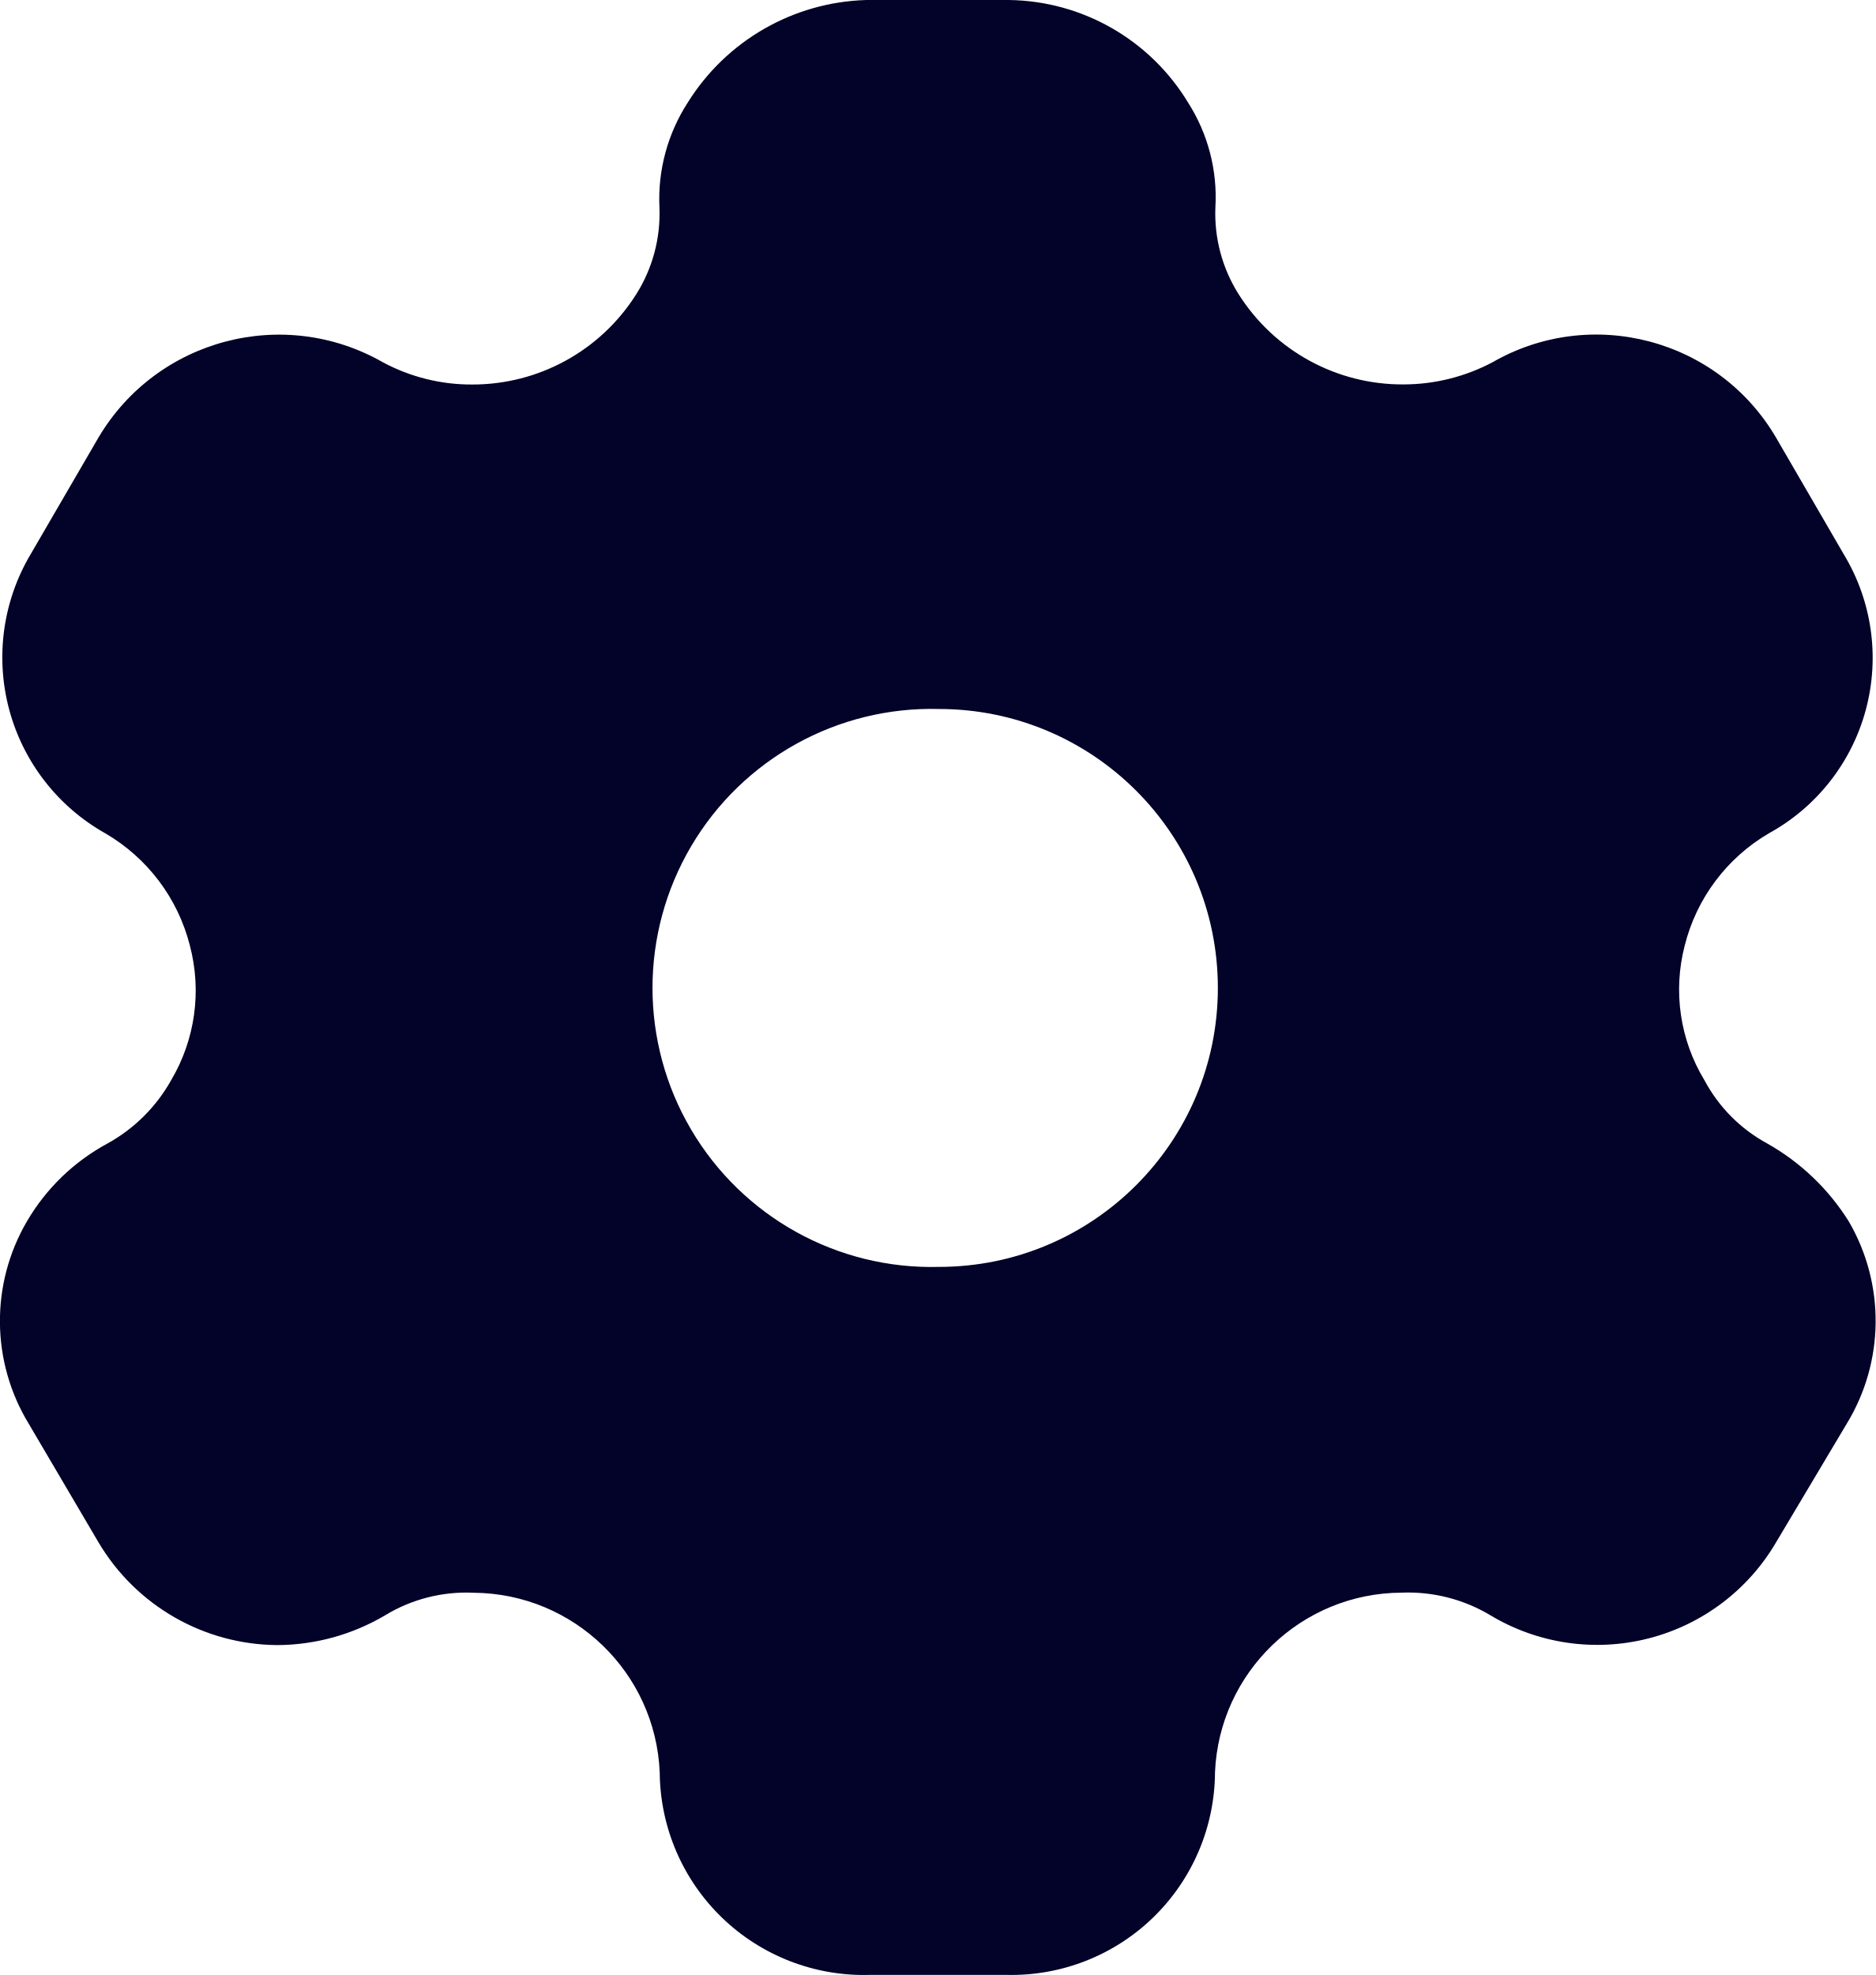
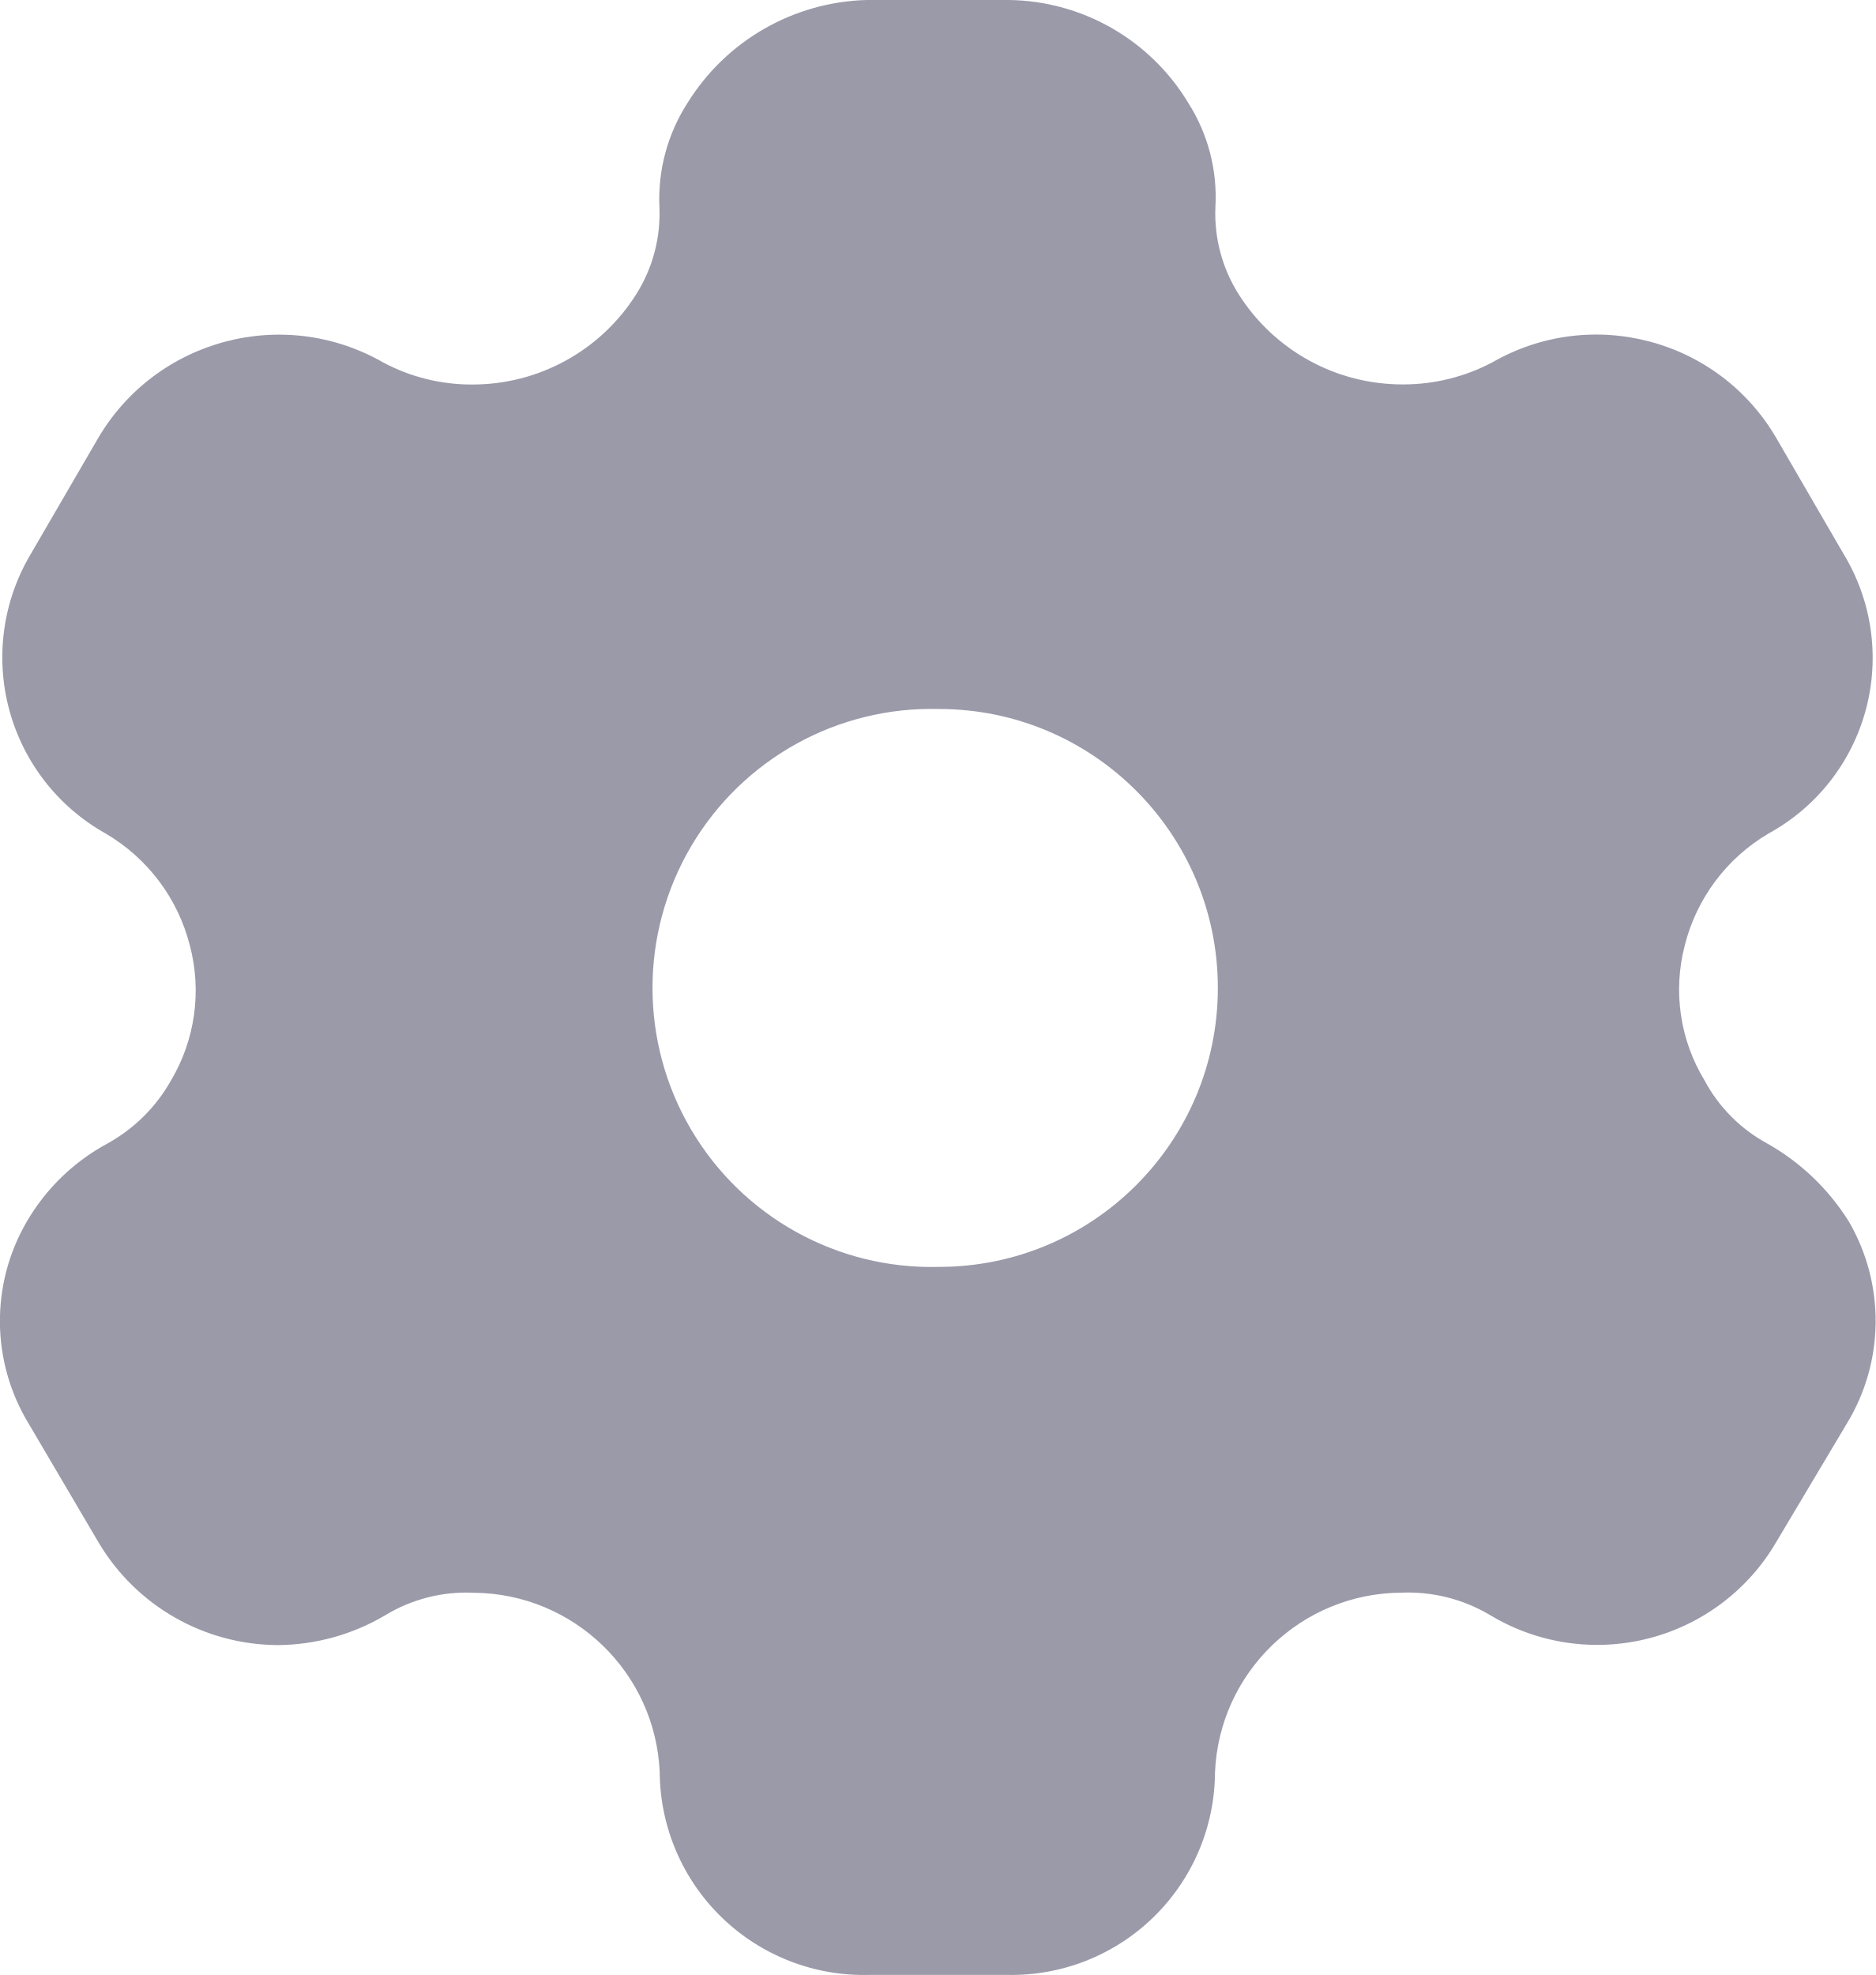
<svg xmlns="http://www.w3.org/2000/svg" width="19" height="20.001" viewBox="0 0 19 20.001">
-   <g id="Setting" transform="translate(-2.502 -2)">
-     <path id="Setting-2" data-name="Setting" d="M12.7,22h-1.39a2.067,2.067,0,0,1-2.126-2.05A1.9,1.9,0,0,0,7.3,18.13a1.581,1.581,0,0,0-.9.23,2.168,2.168,0,0,1-1.084.3A2.122,2.122,0,0,1,3.5,17.62l-.706-1.2a2,2,0,0,1-.02-2.05,2.1,2.1,0,0,1,.817-.79,1.653,1.653,0,0,0,.644-.64,1.783,1.783,0,0,0,.19-1.365A1.838,1.838,0,0,0,3.57,10.44a2.044,2.044,0,0,1-.756-2.83L3.5,6.43a2.124,2.124,0,0,1,2.882-.76,1.894,1.894,0,0,0,.9.224A1.959,1.959,0,0,0,8.946,4.98,1.529,1.529,0,0,0,9.181,4.1a1.8,1.8,0,0,1,.286-1.06A2.206,2.206,0,0,1,11.276,2h1.441a2.153,2.153,0,0,1,1.819,1.04,1.776,1.776,0,0,1,.276,1.06,1.529,1.529,0,0,0,.235.879,1.962,1.962,0,0,0,1.671.914,1.928,1.928,0,0,0,.9-.224,2.111,2.111,0,0,1,2.871.76l.685,1.18a2.027,2.027,0,0,1-.756,2.83,1.832,1.832,0,0,0-.853,1.139,1.77,1.77,0,0,0,.2,1.361,1.568,1.568,0,0,0,.634.64,2.313,2.313,0,0,1,.828.79,2,2,0,0,1-.021,2.05l-.715,1.2a2.1,2.1,0,0,1-2.892.74,1.621,1.621,0,0,0-.9-.23,1.9,1.9,0,0,0-1.891,1.82A2.062,2.062,0,0,1,12.7,22ZM12.012,9.18a2.826,2.826,0,1,0,0,5.65,2.825,2.825,0,1,0,0-5.65Z" fill="#030229" />
+   <g id="Iconly_Bold_Setting" data-name="Iconly/Bold/Setting" transform="translate(-2.502 -2)" opacity="0.4">
+     <g id="Setting">
+       <path id="Setting-2" data-name="Setting" d="M12.7,22h-1.39a2.067,2.067,0,0,1-2.126-2.05A1.9,1.9,0,0,0,7.3,18.13a1.581,1.581,0,0,0-.9.23,2.168,2.168,0,0,1-1.084.3A2.122,2.122,0,0,1,3.5,17.62l-.706-1.2a2,2,0,0,1-.02-2.05,2.1,2.1,0,0,1,.817-.79,1.653,1.653,0,0,0,.644-.64,1.783,1.783,0,0,0,.19-1.365A1.838,1.838,0,0,0,3.57,10.44a2.044,2.044,0,0,1-.756-2.83L3.5,6.43a2.124,2.124,0,0,1,2.882-.76,1.894,1.894,0,0,0,.9.224A1.959,1.959,0,0,0,8.946,4.98,1.529,1.529,0,0,0,9.181,4.1a1.8,1.8,0,0,1,.286-1.06A2.206,2.206,0,0,1,11.276,2h1.441a2.153,2.153,0,0,1,1.819,1.04,1.776,1.776,0,0,1,.276,1.06,1.529,1.529,0,0,0,.235.879,1.962,1.962,0,0,0,1.671.914,1.928,1.928,0,0,0,.9-.224,2.111,2.111,0,0,1,2.871.76l.685,1.18a2.027,2.027,0,0,1-.756,2.83,1.832,1.832,0,0,0-.853,1.139,1.77,1.77,0,0,0,.2,1.361,1.568,1.568,0,0,0,.634.64,2.313,2.313,0,0,1,.828.79,2,2,0,0,1-.021,2.05l-.715,1.2a2.1,2.1,0,0,1-2.892.74,1.621,1.621,0,0,0-.9-.23,1.9,1.9,0,0,0-1.891,1.82A2.062,2.062,0,0,1,12.7,22ZM12.012,9.18a2.826,2.826,0,1,0,0,5.65,2.825,2.825,0,1,0,0-5.65Z" fill="#030229" />
+     </g>
  </g>
</svg>
